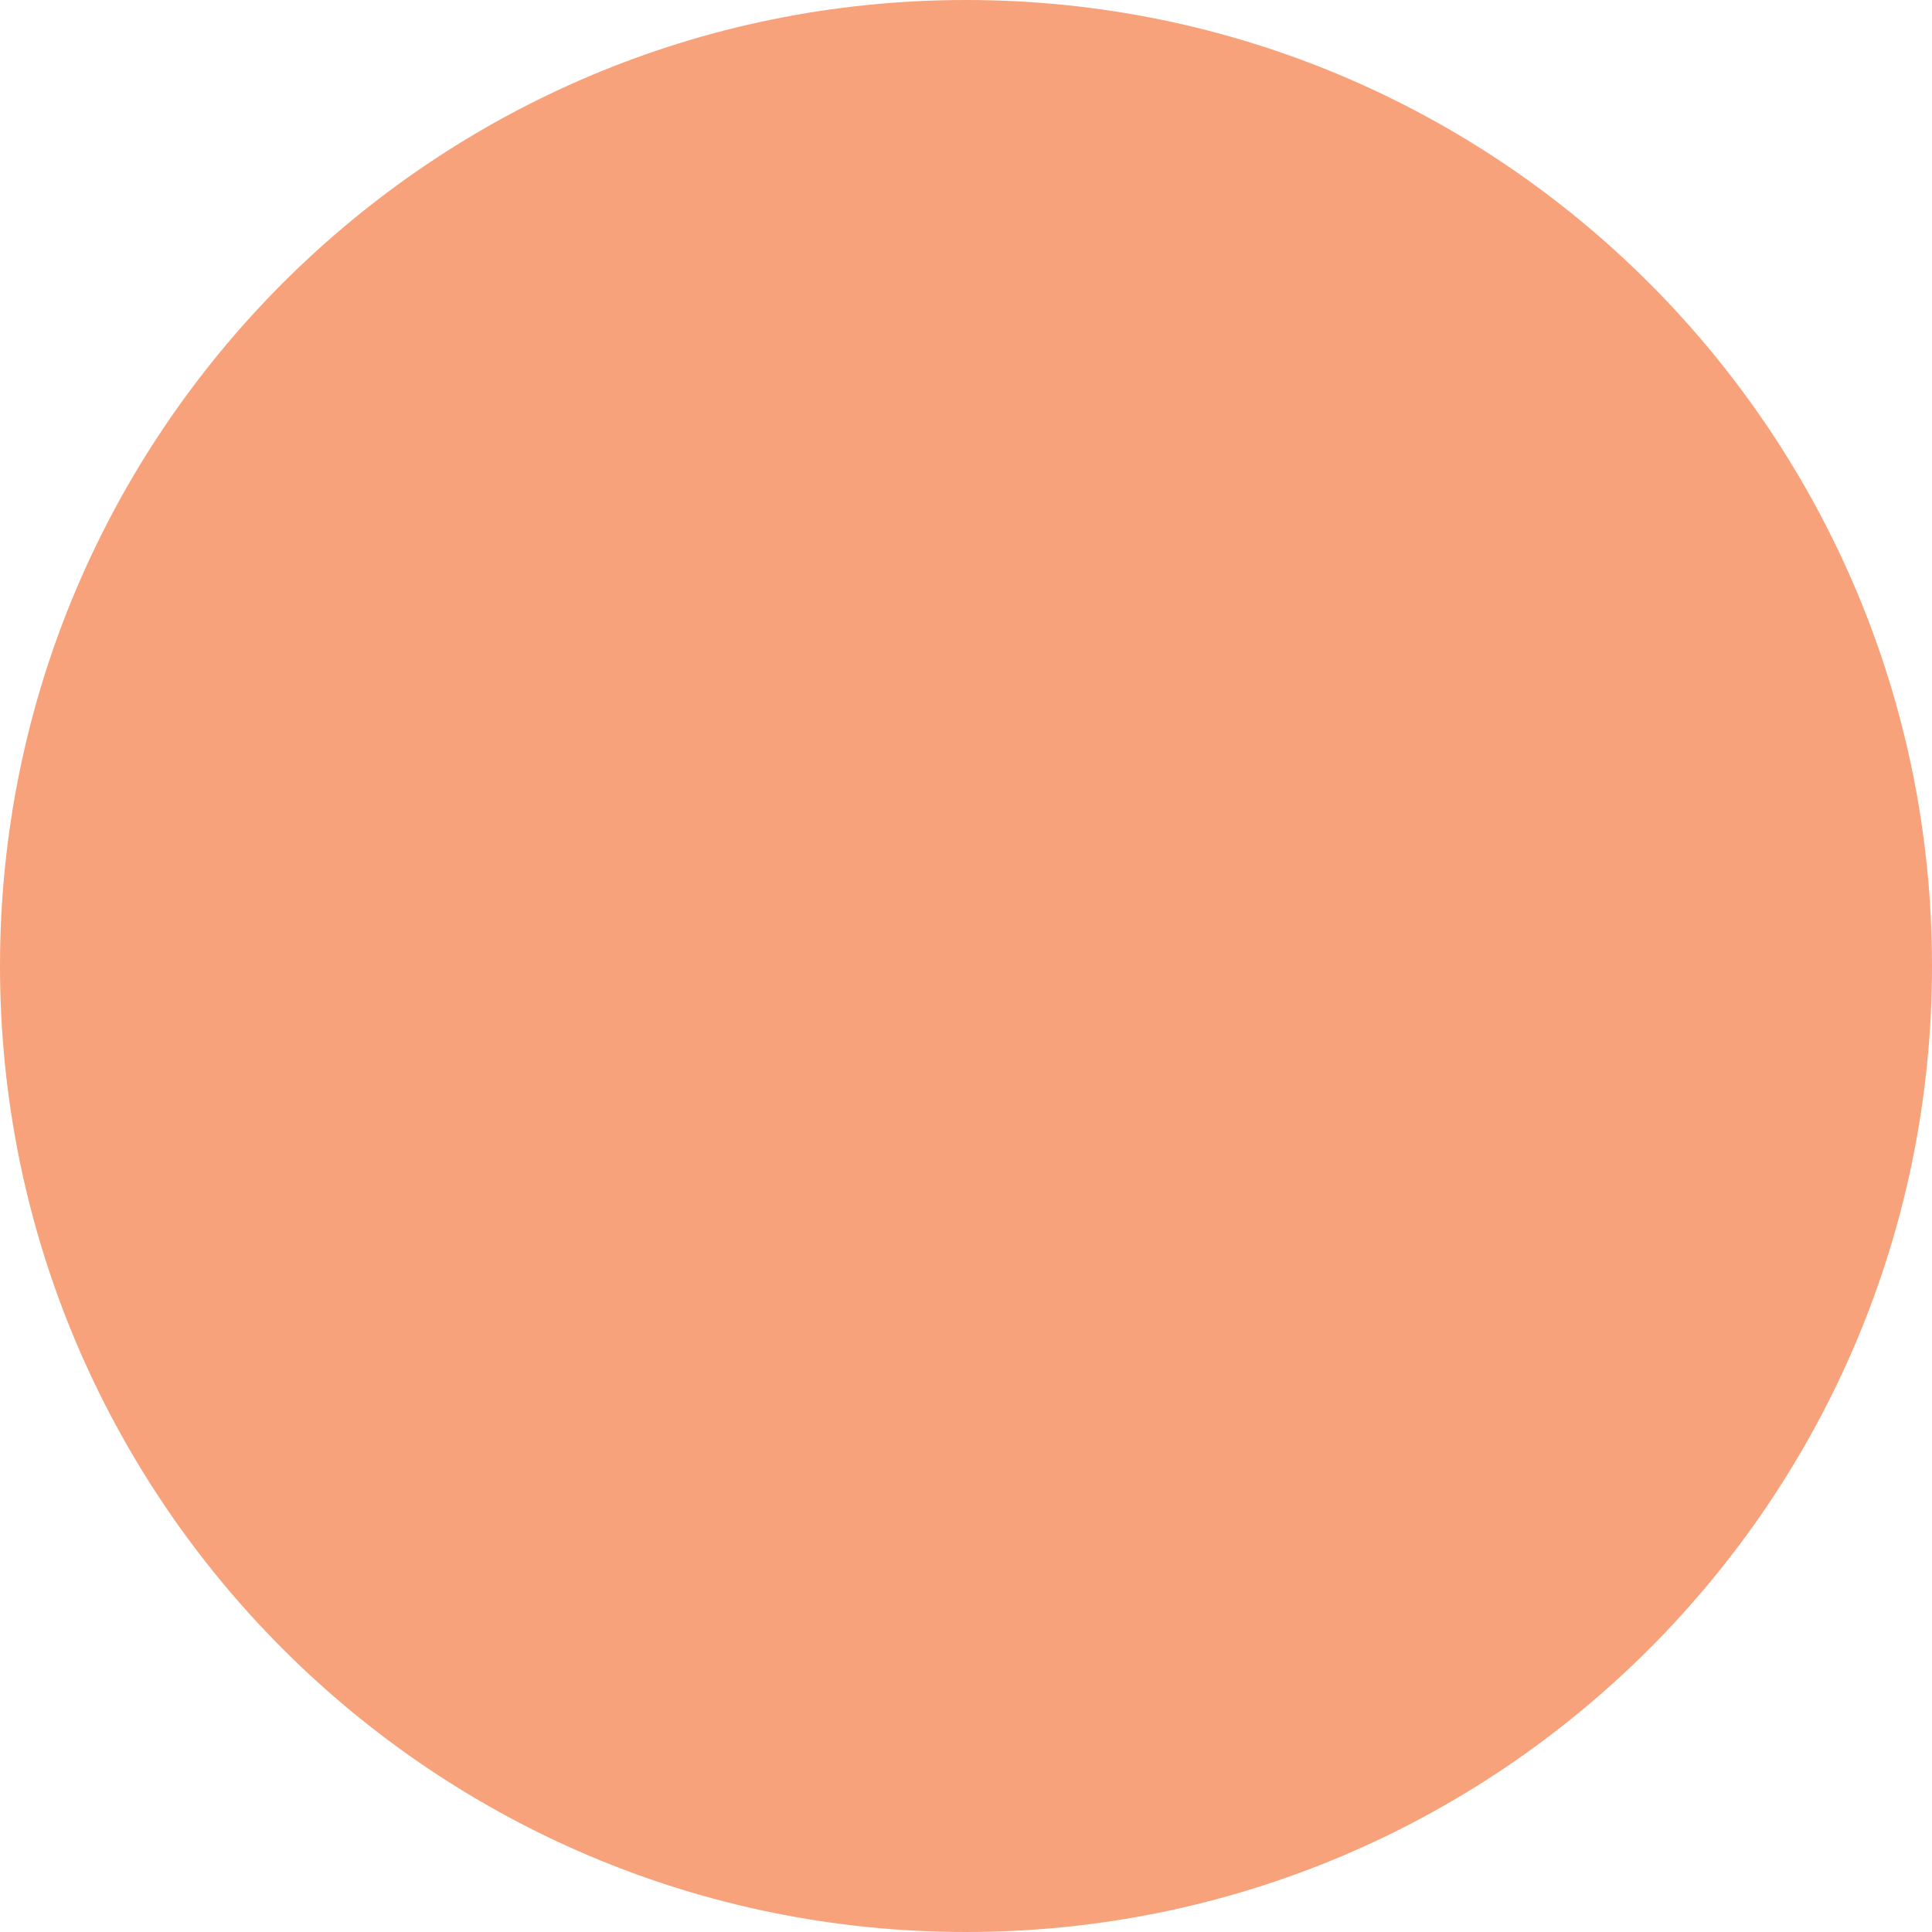
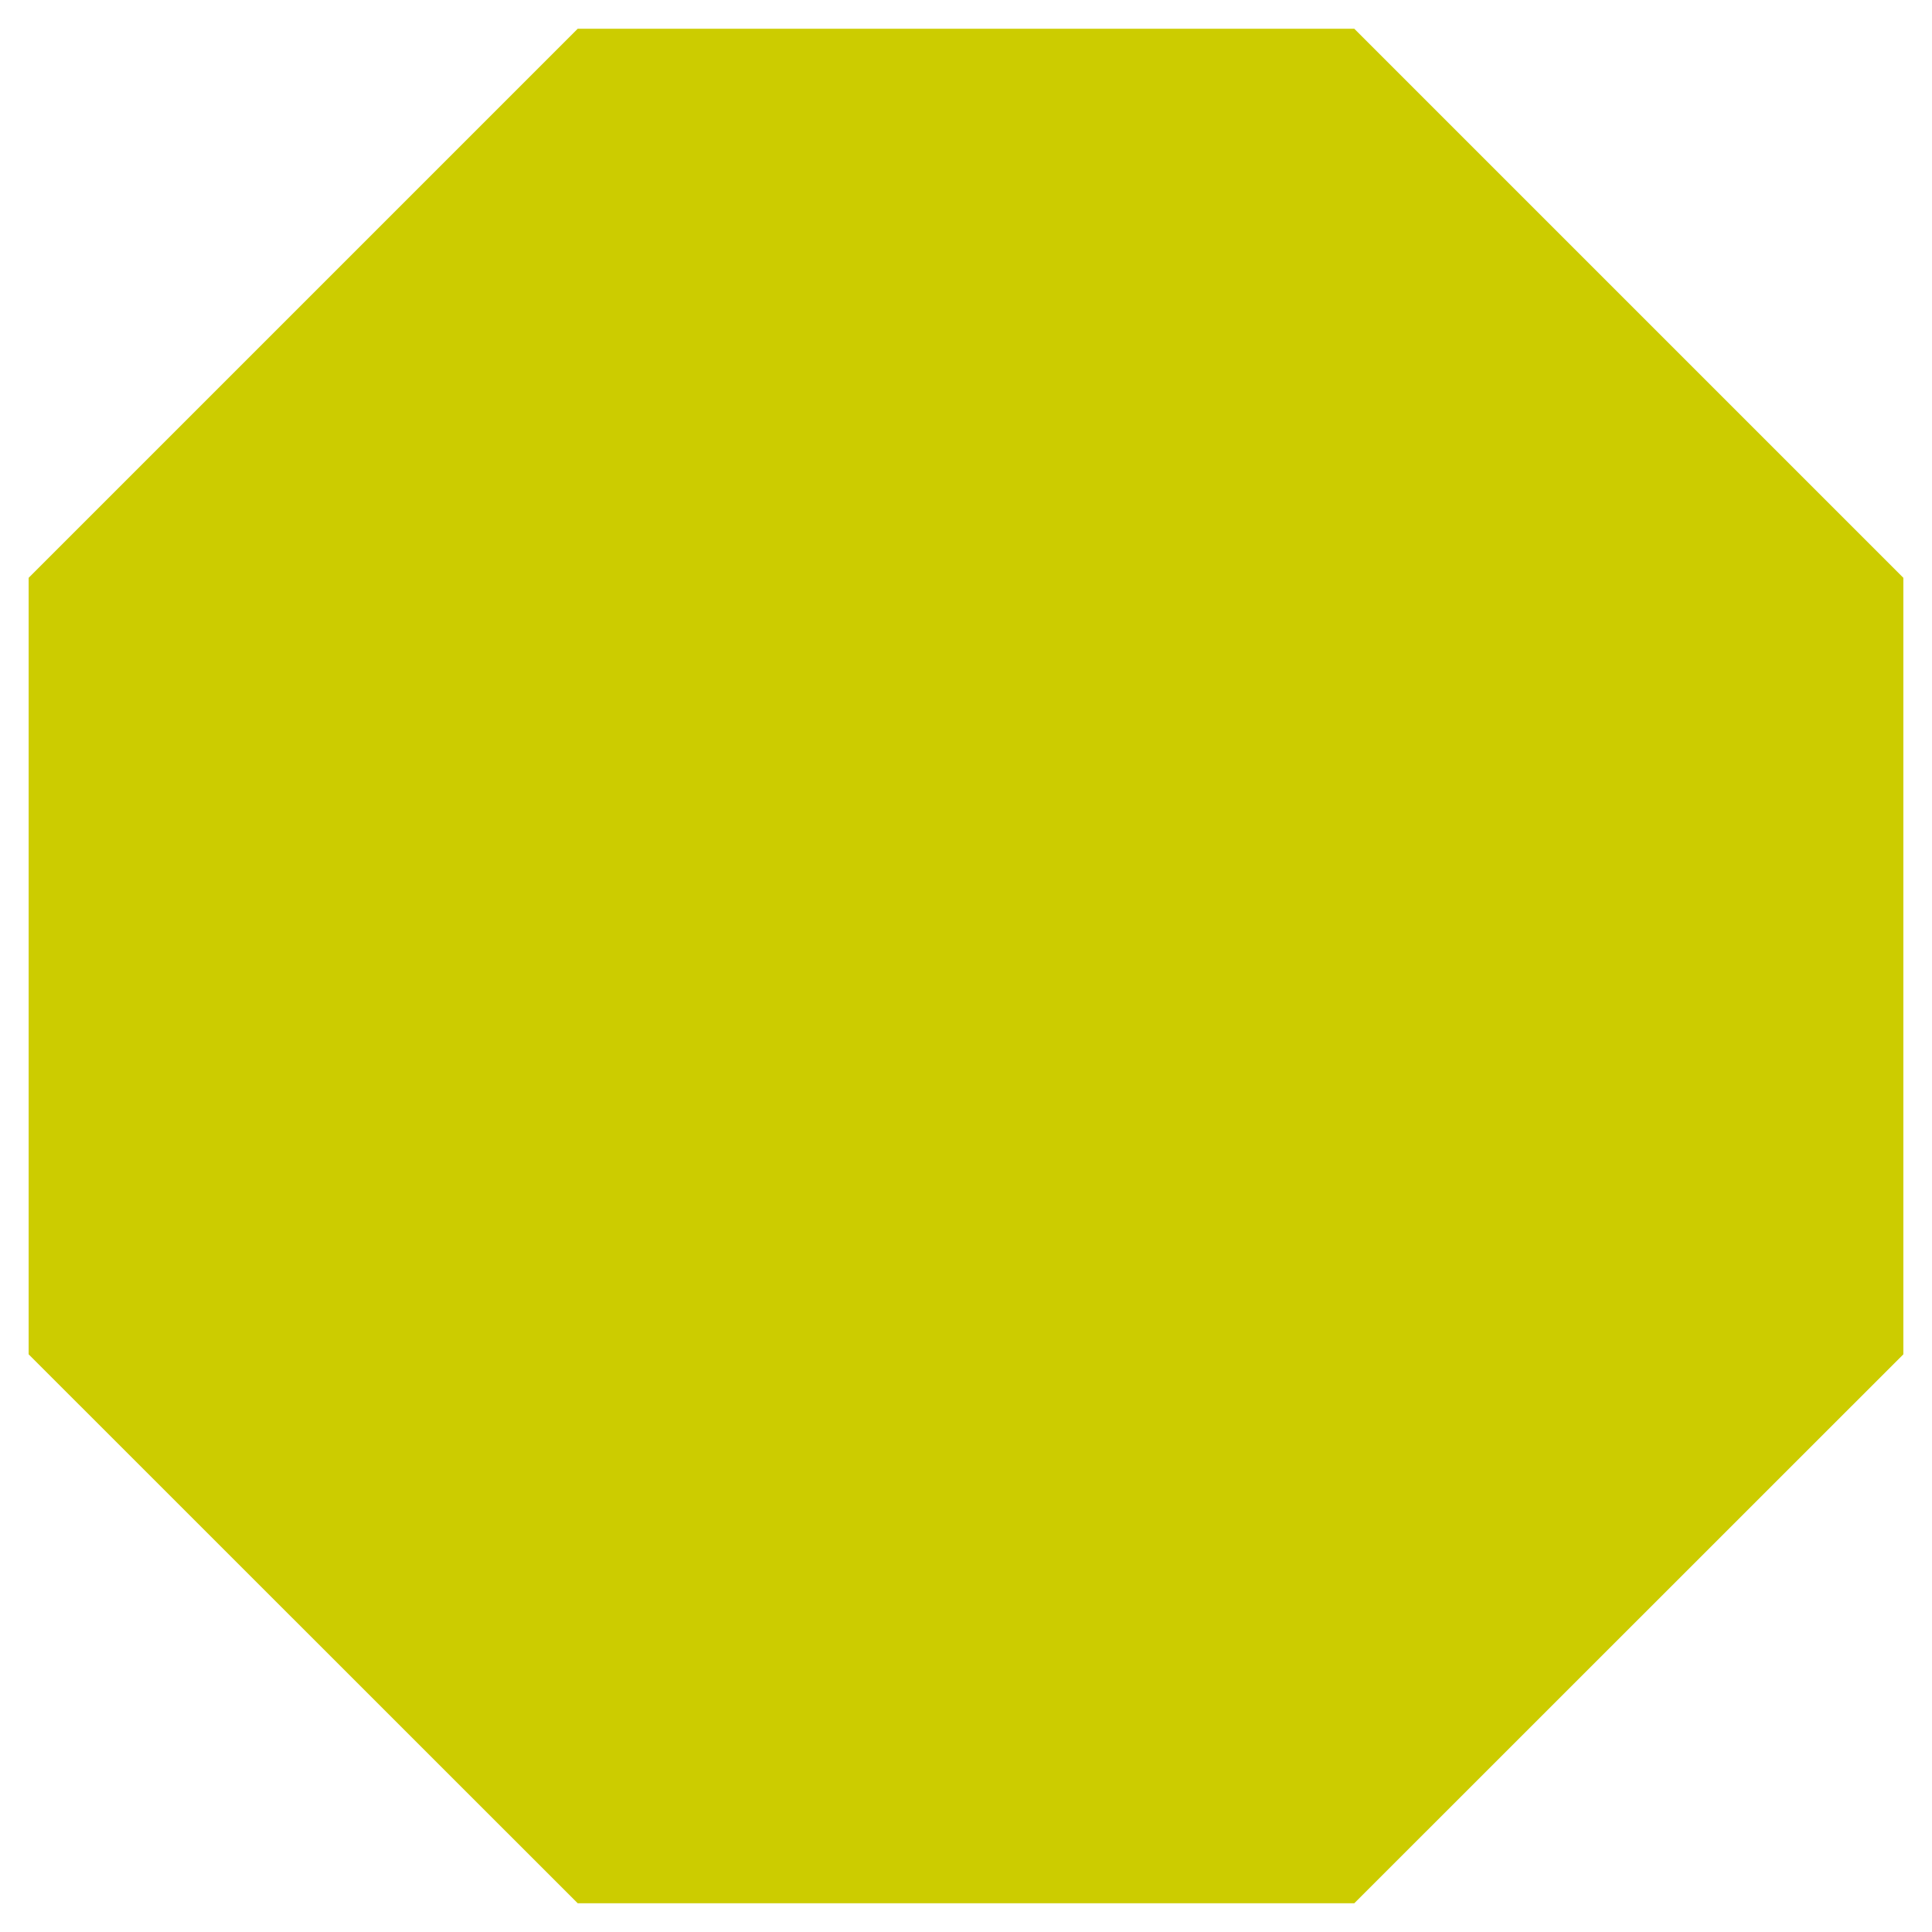
<svg xmlns="http://www.w3.org/2000/svg" id="svg3336" enable-background="new 0 0 126.875 126.876" xml:space="preserve" height="15" width="15" version="1.0" y="0px" x="0px" viewBox="0 0 15 15">
  <defs id="defs3862" />
-   <g id="ball2">
-     <path fill="#f7a27a" d="M7.5,15c4.142,0,7.5-3.358,7.5-7.5s-3.358-7.5-7.5-7.5c-4.143,0-7.5,3.358-7.5,7.5s3.357,7.5,7.5,7.5" id="ball2" />
+   <g id="g6825">
+     <polygon id="polygon6122" points="152.286,127.554 156.549,123.292 156.549,117.263 152.286,113 146.257,113 141.994,117.263 141.994,123.292 146.257,127.554 " style="fill:#cccc00" transform="translate(-141.7715,-112.777)" />
  </g>
</svg>
